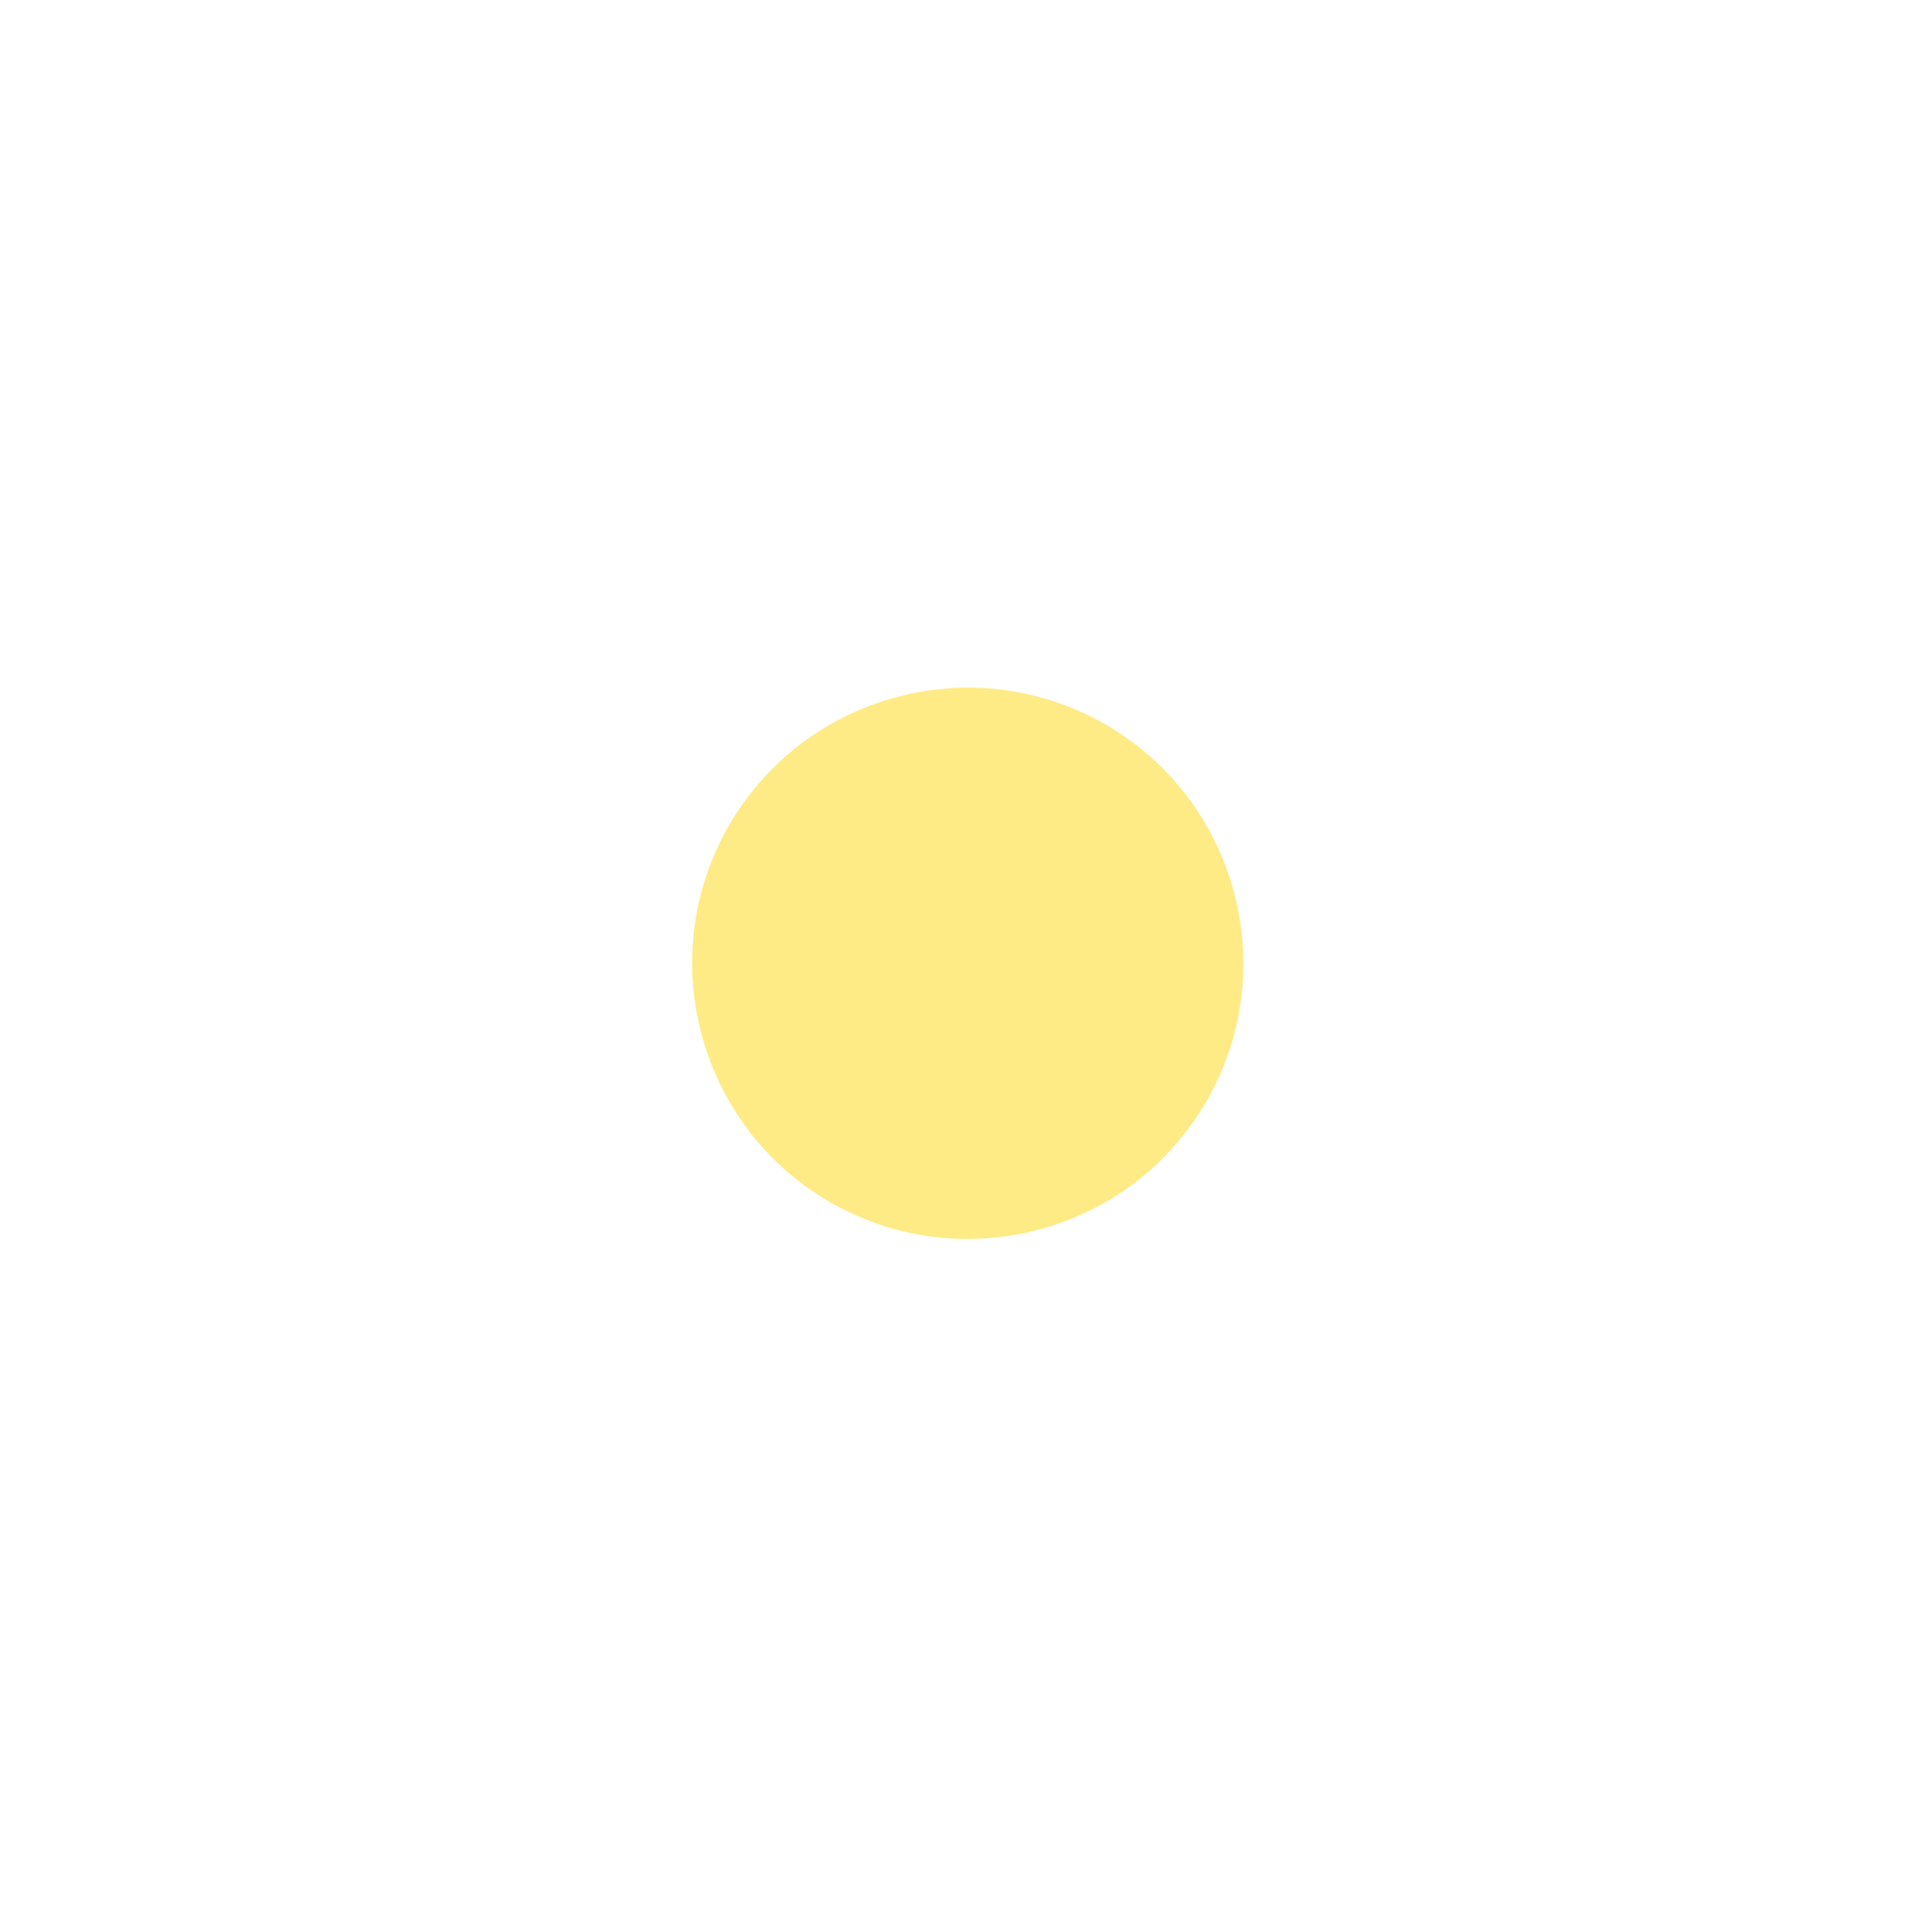
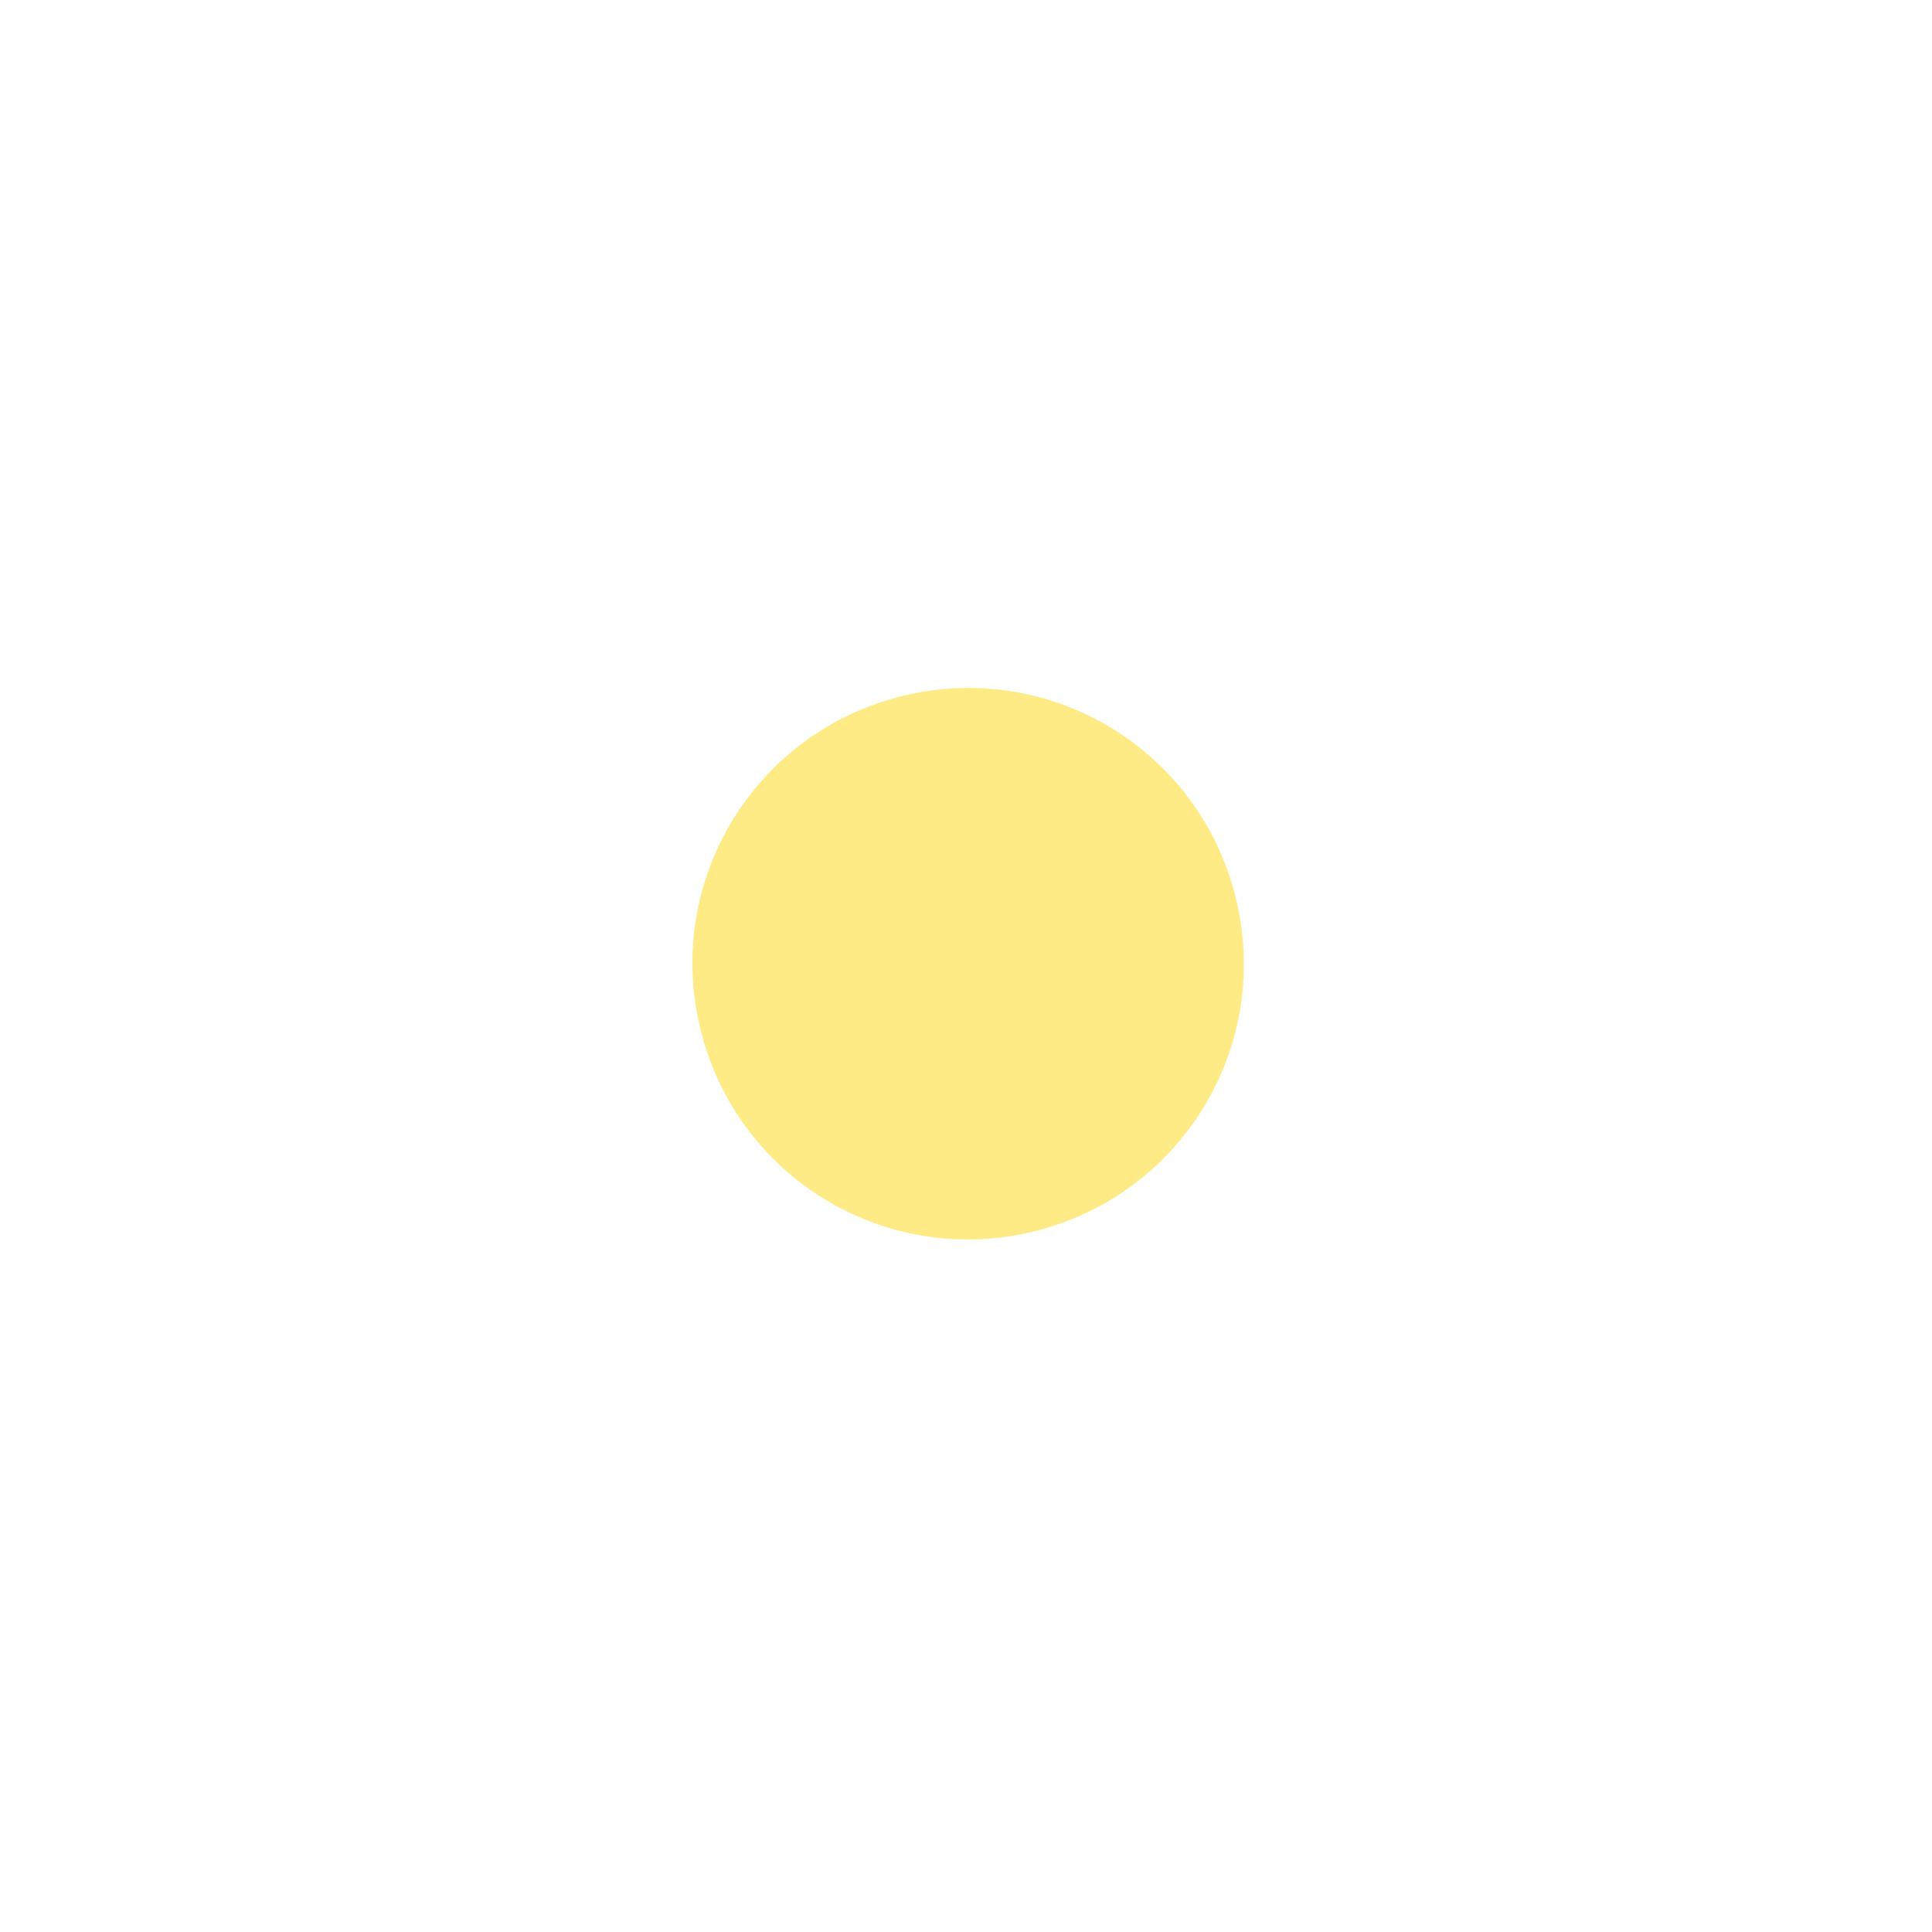
- <svg xmlns="http://www.w3.org/2000/svg" xmlns:ns1="http://www.openswatchbook.org/uri/2009/osb" width="39.82mm" height="39.82mm" version="1.1" viewBox="0 0 39.82 39.82">
+ <svg xmlns="http://www.w3.org/2000/svg" xmlns:ns1="http://www.openswatchbook.org/uri/2009/osb" version="1.1" viewBox="0 0 39.82 39.82">
  <defs>
    <linearGradient id="linearGradient900" gradientTransform="matrix(0 0 0 0 -61.25 580.3)" ns1:paint="solid">
      <stop stop-color="#ededed" offset="0" />
    </linearGradient>
    <linearGradient id="linearGradient894" gradientTransform="matrix(0 0 0 0 -79.98 482.3)" ns1:paint="solid">
      <stop stop-color="#d9d9d9" offset="0" />
    </linearGradient>
  </defs>
  <g transform="translate(88.7 88.79)">
    <g transform="matrix(1.174 -.3145 .3145 1.174 -183.6 149.1)" fill-rule="evenodd" shape-rendering="auto" stroke-width=".823">
      <g transform="translate(0 -182.4)" stroke-width=".823">
        <path transform="matrix(.2646 0 0 .2646 68.2 0)" d="m285.1 69c-0.862-0.016-2.24 0.383-4.422 1.971-3.037 2.21-5.446 5.28-7.408 8.963 0.707 8.237-0.958 17.48-3.287 26.98 0.109 0.033 0.215 0.077 0.324 0.111 5.094-8.461 10.47-16.3 16.82-21.74 1.138-3.872 1.562-7.63 0.994-11.23-0.56-3.555-1.602-4.601-2.316-4.922v-2e-3c-0.183-0.069-0.414-0.12-0.701-0.125z" color="#000000" color-rendering="auto" dominant-baseline="auto" fill="url(#linearGradient900)" image-rendering="auto" solid-color="#000000" style="font-feature-settings:normal;font-variant-alternates:normal;font-variant-caps:normal;font-variant-ligatures:normal;font-variant-numeric:normal;font-variant-position:normal;isolation:auto;mix-blend-mode:normal;shape-padding:0;text-decoration-color:#000000;text-decoration-line:none;text-decoration-style:solid;text-indent:0;text-orientation:mixed;text-transform:none;white-space:normal" />
        <path d="m137.5 17.12c0.207 0.007 0.569 0.161 1.065 0.972 1.487 2.431 1.058 6.03 0.095 9.974-0.306-0.052-0.61-0.122-0.921-0.123h-4e-3c-0.467 0.001-0.926 0.08-1.377 0.195-0.975-3.97-1.42-7.599 0.076-10.04 0.496-0.811 0.858-0.965 1.065-0.972z" color="#000000" color-rendering="auto" dominant-baseline="auto" fill="url(#linearGradient894)" image-rendering="auto" solid-color="#000000" style="font-feature-settings:normal;font-variant-alternates:normal;font-variant-caps:normal;font-variant-ligatures:normal;font-variant-numeric:normal;font-variant-position:normal;isolation:auto;mix-blend-mode:normal;shape-padding:0;text-decoration-color:#000000;text-decoration-line:none;text-decoration-style:solid;text-indent:0;text-orientation:mixed;text-transform:none;white-space:normal" />
      </g>
      <path d="m137.7-153.5c2.587 0 4.674 2.086 4.674 4.674s-2.086 4.676-4.674 4.676c-2.587 0-4.674-2.088-4.674-4.676s2.086-4.674 4.674-4.674z" color="#000000" color-rendering="auto" dominant-baseline="auto" fill="#ffeb86" image-rendering="auto" solid-color="#000000" style="font-feature-settings:normal;font-variant-alternates:normal;font-variant-caps:normal;font-variant-ligatures:normal;font-variant-numeric:normal;font-variant-position:normal;isolation:auto;mix-blend-mode:normal;shape-padding:0;text-decoration-color:#000000;text-decoration-line:none;text-decoration-style:solid;text-indent:0;text-orientation:mixed;text-transform:none;white-space:normal" />
      <g stroke-width=".823">
        <g transform="rotate(45 357.9 -57.59)">
          <path transform="matrix(.2646 0 0 .2646 68.2 0)" d="m285.1 69c-0.862-0.016-2.24 0.383-4.422 1.971-3.037 2.21-5.446 5.28-7.408 8.963 0.707 8.237-0.958 17.48-3.287 26.98 0.109 0.033 0.215 0.077 0.324 0.111 5.094-8.461 10.47-16.3 16.82-21.74 1.138-3.872 1.562-7.63 0.994-11.23-0.56-3.555-1.602-4.601-2.316-4.922v-2e-3c-0.183-0.069-0.414-0.12-0.701-0.125z" color="#000000" color-rendering="auto" dominant-baseline="auto" fill="url(#linearGradient900)" image-rendering="auto" solid-color="#000000" style="font-feature-settings:normal;font-variant-alternates:normal;font-variant-caps:normal;font-variant-ligatures:normal;font-variant-numeric:normal;font-variant-position:normal;isolation:auto;mix-blend-mode:normal;shape-padding:0;text-decoration-color:#000000;text-decoration-line:none;text-decoration-style:solid;text-indent:0;text-orientation:mixed;text-transform:none;white-space:normal" />
          <path d="m137.5 17.12c0.207 0.007 0.569 0.161 1.065 0.972 1.487 2.431 1.058 6.03 0.095 9.974-0.306-0.052-0.61-0.122-0.921-0.123h-4e-3c-0.467 0.001-0.926 0.08-1.377 0.195-0.975-3.97-1.42-7.599 0.076-10.04 0.496-0.811 0.858-0.965 1.065-0.972z" color="#000000" color-rendering="auto" dominant-baseline="auto" fill="url(#linearGradient894)" image-rendering="auto" solid-color="#000000" style="font-feature-settings:normal;font-variant-alternates:normal;font-variant-caps:normal;font-variant-ligatures:normal;font-variant-numeric:normal;font-variant-position:normal;isolation:auto;mix-blend-mode:normal;shape-padding:0;text-decoration-color:#000000;text-decoration-line:none;text-decoration-style:solid;text-indent:0;text-orientation:mixed;text-transform:none;white-space:normal" />
        </g>
        <g transform="rotate(90 228.9 -57.59)">
          <path transform="matrix(.2646 0 0 .2646 68.2 0)" d="m285.1 69c-0.862-0.016-2.24 0.383-4.422 1.971-3.037 2.21-5.446 5.28-7.408 8.963 0.707 8.237-0.958 17.48-3.287 26.98 0.109 0.033 0.215 0.077 0.324 0.111 5.094-8.461 10.47-16.3 16.82-21.74 1.138-3.872 1.562-7.63 0.994-11.23-0.56-3.555-1.602-4.601-2.316-4.922v-2e-3c-0.183-0.069-0.414-0.12-0.701-0.125z" color="#000000" color-rendering="auto" dominant-baseline="auto" fill="url(#linearGradient900)" image-rendering="auto" solid-color="#000000" style="font-feature-settings:normal;font-variant-alternates:normal;font-variant-caps:normal;font-variant-ligatures:normal;font-variant-numeric:normal;font-variant-position:normal;isolation:auto;mix-blend-mode:normal;shape-padding:0;text-decoration-color:#000000;text-decoration-line:none;text-decoration-style:solid;text-indent:0;text-orientation:mixed;text-transform:none;white-space:normal" />
          <path d="m137.5 17.12c0.207 0.007 0.569 0.161 1.065 0.972 1.487 2.431 1.058 6.03 0.095 9.974-0.306-0.052-0.61-0.122-0.921-0.123h-4e-3c-0.467 0.001-0.926 0.08-1.377 0.195-0.975-3.97-1.42-7.599 0.076-10.04 0.496-0.811 0.858-0.965 1.065-0.972z" color="#000000" color-rendering="auto" dominant-baseline="auto" fill="url(#linearGradient894)" image-rendering="auto" solid-color="#000000" style="font-feature-settings:normal;font-variant-alternates:normal;font-variant-caps:normal;font-variant-ligatures:normal;font-variant-numeric:normal;font-variant-position:normal;isolation:auto;mix-blend-mode:normal;shape-padding:0;text-decoration-color:#000000;text-decoration-line:none;text-decoration-style:solid;text-indent:0;text-orientation:mixed;text-transform:none;white-space:normal" />
        </g>
        <g transform="rotate(135 175.5 -57.59)">
          <path transform="matrix(.2646 0 0 .2646 68.2 0)" d="m285.1 69c-0.862-0.016-2.24 0.383-4.422 1.971-3.037 2.21-5.446 5.28-7.408 8.963 0.707 8.237-0.958 17.48-3.287 26.98 0.109 0.033 0.215 0.077 0.324 0.111 5.094-8.461 10.47-16.3 16.82-21.74 1.138-3.872 1.562-7.63 0.994-11.23-0.56-3.555-1.602-4.601-2.316-4.922v-2e-3c-0.183-0.069-0.414-0.12-0.701-0.125z" color="#000000" color-rendering="auto" dominant-baseline="auto" fill="url(#linearGradient900)" image-rendering="auto" solid-color="#000000" style="font-feature-settings:normal;font-variant-alternates:normal;font-variant-caps:normal;font-variant-ligatures:normal;font-variant-numeric:normal;font-variant-position:normal;isolation:auto;mix-blend-mode:normal;shape-padding:0;text-decoration-color:#000000;text-decoration-line:none;text-decoration-style:solid;text-indent:0;text-orientation:mixed;text-transform:none;white-space:normal" />
          <path d="m137.5 17.12c0.207 0.007 0.569 0.161 1.065 0.972 1.487 2.431 1.058 6.03 0.095 9.974-0.306-0.052-0.61-0.122-0.921-0.123h-4e-3c-0.467 0.001-0.926 0.08-1.377 0.195-0.975-3.97-1.42-7.599 0.076-10.04 0.496-0.811 0.858-0.965 1.065-0.972z" color="#000000" color-rendering="auto" dominant-baseline="auto" fill="url(#linearGradient894)" image-rendering="auto" solid-color="#000000" style="font-feature-settings:normal;font-variant-alternates:normal;font-variant-caps:normal;font-variant-ligatures:normal;font-variant-numeric:normal;font-variant-position:normal;isolation:auto;mix-blend-mode:normal;shape-padding:0;text-decoration-color:#000000;text-decoration-line:none;text-decoration-style:solid;text-indent:0;text-orientation:mixed;text-transform:none;white-space:normal" />
        </g>
        <g transform="rotate(180 137.7 -57.59)">
          <path transform="matrix(.2646 0 0 .2646 68.2 0)" d="m285.1 69c-0.862-0.016-2.24 0.383-4.422 1.971-3.037 2.21-5.446 5.28-7.408 8.963 0.707 8.237-0.958 17.48-3.287 26.98 0.109 0.033 0.215 0.077 0.324 0.111 5.094-8.461 10.47-16.3 16.82-21.74 1.138-3.872 1.562-7.63 0.994-11.23-0.56-3.555-1.602-4.601-2.316-4.922v-2e-3c-0.183-0.069-0.414-0.12-0.701-0.125z" color="#000000" color-rendering="auto" dominant-baseline="auto" fill="url(#linearGradient900)" image-rendering="auto" solid-color="#000000" style="font-feature-settings:normal;font-variant-alternates:normal;font-variant-caps:normal;font-variant-ligatures:normal;font-variant-numeric:normal;font-variant-position:normal;isolation:auto;mix-blend-mode:normal;shape-padding:0;text-decoration-color:#000000;text-decoration-line:none;text-decoration-style:solid;text-indent:0;text-orientation:mixed;text-transform:none;white-space:normal" />
          <path d="m137.5 17.12c0.207 0.007 0.569 0.161 1.065 0.972 1.487 2.431 1.058 6.03 0.095 9.974-0.306-0.052-0.61-0.122-0.921-0.123h-4e-3c-0.467 0.001-0.926 0.08-1.377 0.195-0.975-3.97-1.42-7.599 0.076-10.04 0.496-0.811 0.858-0.965 1.065-0.972z" color="#000000" color-rendering="auto" dominant-baseline="auto" fill="url(#linearGradient894)" image-rendering="auto" solid-color="#000000" style="font-feature-settings:normal;font-variant-alternates:normal;font-variant-caps:normal;font-variant-ligatures:normal;font-variant-numeric:normal;font-variant-position:normal;isolation:auto;mix-blend-mode:normal;shape-padding:0;text-decoration-color:#000000;text-decoration-line:none;text-decoration-style:solid;text-indent:0;text-orientation:mixed;text-transform:none;white-space:normal" />
        </g>
        <g transform="rotate(225 99.95 -57.59)">
          <path transform="matrix(.2646 0 0 .2646 68.2 0)" d="m285.1 69c-0.862-0.016-2.24 0.383-4.422 1.971-3.037 2.21-5.446 5.28-7.408 8.963 0.707 8.237-0.958 17.48-3.287 26.98 0.109 0.033 0.215 0.077 0.324 0.111 5.094-8.461 10.47-16.3 16.82-21.74 1.138-3.872 1.562-7.63 0.994-11.23-0.56-3.555-1.602-4.601-2.316-4.922v-2e-3c-0.183-0.069-0.414-0.12-0.701-0.125z" color="#000000" color-rendering="auto" dominant-baseline="auto" fill="url(#linearGradient900)" image-rendering="auto" solid-color="#000000" style="font-feature-settings:normal;font-variant-alternates:normal;font-variant-caps:normal;font-variant-ligatures:normal;font-variant-numeric:normal;font-variant-position:normal;isolation:auto;mix-blend-mode:normal;shape-padding:0;text-decoration-color:#000000;text-decoration-line:none;text-decoration-style:solid;text-indent:0;text-orientation:mixed;text-transform:none;white-space:normal" />
          <path d="m137.5 17.12c0.207 0.007 0.569 0.161 1.065 0.972 1.487 2.431 1.058 6.03 0.095 9.974-0.306-0.052-0.61-0.122-0.921-0.123h-4e-3c-0.467 0.001-0.926 0.08-1.377 0.195-0.975-3.97-1.42-7.599 0.076-10.04 0.496-0.811 0.858-0.965 1.065-0.972z" color="#000000" color-rendering="auto" dominant-baseline="auto" fill="url(#linearGradient894)" image-rendering="auto" solid-color="#000000" style="font-feature-settings:normal;font-variant-alternates:normal;font-variant-caps:normal;font-variant-ligatures:normal;font-variant-numeric:normal;font-variant-position:normal;isolation:auto;mix-blend-mode:normal;shape-padding:0;text-decoration-color:#000000;text-decoration-line:none;text-decoration-style:solid;text-indent:0;text-orientation:mixed;text-transform:none;white-space:normal" />
        </g>
        <g transform="rotate(-90 46.52 -57.59)">
          <path transform="matrix(.2646 0 0 .2646 68.2 0)" d="m285.1 69c-0.862-0.016-2.24 0.383-4.422 1.971-3.037 2.21-5.446 5.28-7.408 8.963 0.707 8.237-0.958 17.48-3.287 26.98 0.109 0.033 0.215 0.077 0.324 0.111 5.094-8.461 10.47-16.3 16.82-21.74 1.138-3.872 1.562-7.63 0.994-11.23-0.56-3.555-1.602-4.601-2.316-4.922v-2e-3c-0.183-0.069-0.414-0.12-0.701-0.125z" color="#000000" color-rendering="auto" dominant-baseline="auto" fill="url(#linearGradient900)" image-rendering="auto" solid-color="#000000" style="font-feature-settings:normal;font-variant-alternates:normal;font-variant-caps:normal;font-variant-ligatures:normal;font-variant-numeric:normal;font-variant-position:normal;isolation:auto;mix-blend-mode:normal;shape-padding:0;text-decoration-color:#000000;text-decoration-line:none;text-decoration-style:solid;text-indent:0;text-orientation:mixed;text-transform:none;white-space:normal" />
          <path d="m137.5 17.12c0.207 0.007 0.569 0.161 1.065 0.972 1.487 2.431 1.058 6.03 0.095 9.974-0.306-0.052-0.61-0.122-0.921-0.123h-4e-3c-0.467 0.001-0.926 0.08-1.377 0.195-0.975-3.97-1.42-7.599 0.076-10.04 0.496-0.811 0.858-0.965 1.065-0.972z" color="#000000" color-rendering="auto" dominant-baseline="auto" fill="url(#linearGradient894)" image-rendering="auto" solid-color="#000000" style="font-feature-settings:normal;font-variant-alternates:normal;font-variant-caps:normal;font-variant-ligatures:normal;font-variant-numeric:normal;font-variant-position:normal;isolation:auto;mix-blend-mode:normal;shape-padding:0;text-decoration-color:#000000;text-decoration-line:none;text-decoration-style:solid;text-indent:0;text-orientation:mixed;text-transform:none;white-space:normal" />
        </g>
        <g transform="rotate(-45 -82.47 -57.59)">
          <path transform="matrix(.2646 0 0 .2646 68.2 0)" d="m285.1 69c-0.862-0.016-2.24 0.383-4.422 1.971-3.037 2.21-5.446 5.28-7.408 8.963 0.707 8.237-0.958 17.48-3.287 26.98 0.109 0.033 0.215 0.077 0.324 0.111 5.094-8.461 10.47-16.3 16.82-21.74 1.138-3.872 1.562-7.63 0.994-11.23-0.56-3.555-1.602-4.601-2.316-4.922v-2e-3c-0.183-0.069-0.414-0.12-0.701-0.125z" color="#000000" color-rendering="auto" dominant-baseline="auto" fill="url(#linearGradient900)" image-rendering="auto" solid-color="#000000" style="font-feature-settings:normal;font-variant-alternates:normal;font-variant-caps:normal;font-variant-ligatures:normal;font-variant-numeric:normal;font-variant-position:normal;isolation:auto;mix-blend-mode:normal;shape-padding:0;text-decoration-color:#000000;text-decoration-line:none;text-decoration-style:solid;text-indent:0;text-orientation:mixed;text-transform:none;white-space:normal" />
          <path d="m137.5 17.12c0.207 0.007 0.569 0.161 1.065 0.972 1.487 2.431 1.058 6.03 0.095 9.974-0.306-0.052-0.61-0.122-0.921-0.123h-4e-3c-0.467 0.001-0.926 0.08-1.377 0.195-0.975-3.97-1.42-7.599 0.076-10.04 0.496-0.811 0.858-0.965 1.065-0.972z" color="#000000" color-rendering="auto" dominant-baseline="auto" fill="url(#linearGradient894)" image-rendering="auto" solid-color="#000000" style="font-feature-settings:normal;font-variant-alternates:normal;font-variant-caps:normal;font-variant-ligatures:normal;font-variant-numeric:normal;font-variant-position:normal;isolation:auto;mix-blend-mode:normal;shape-padding:0;text-decoration-color:#000000;text-decoration-line:none;text-decoration-style:solid;text-indent:0;text-orientation:mixed;text-transform:none;white-space:normal" />
        </g>
      </g>
    </g>
  </g>
</svg>
